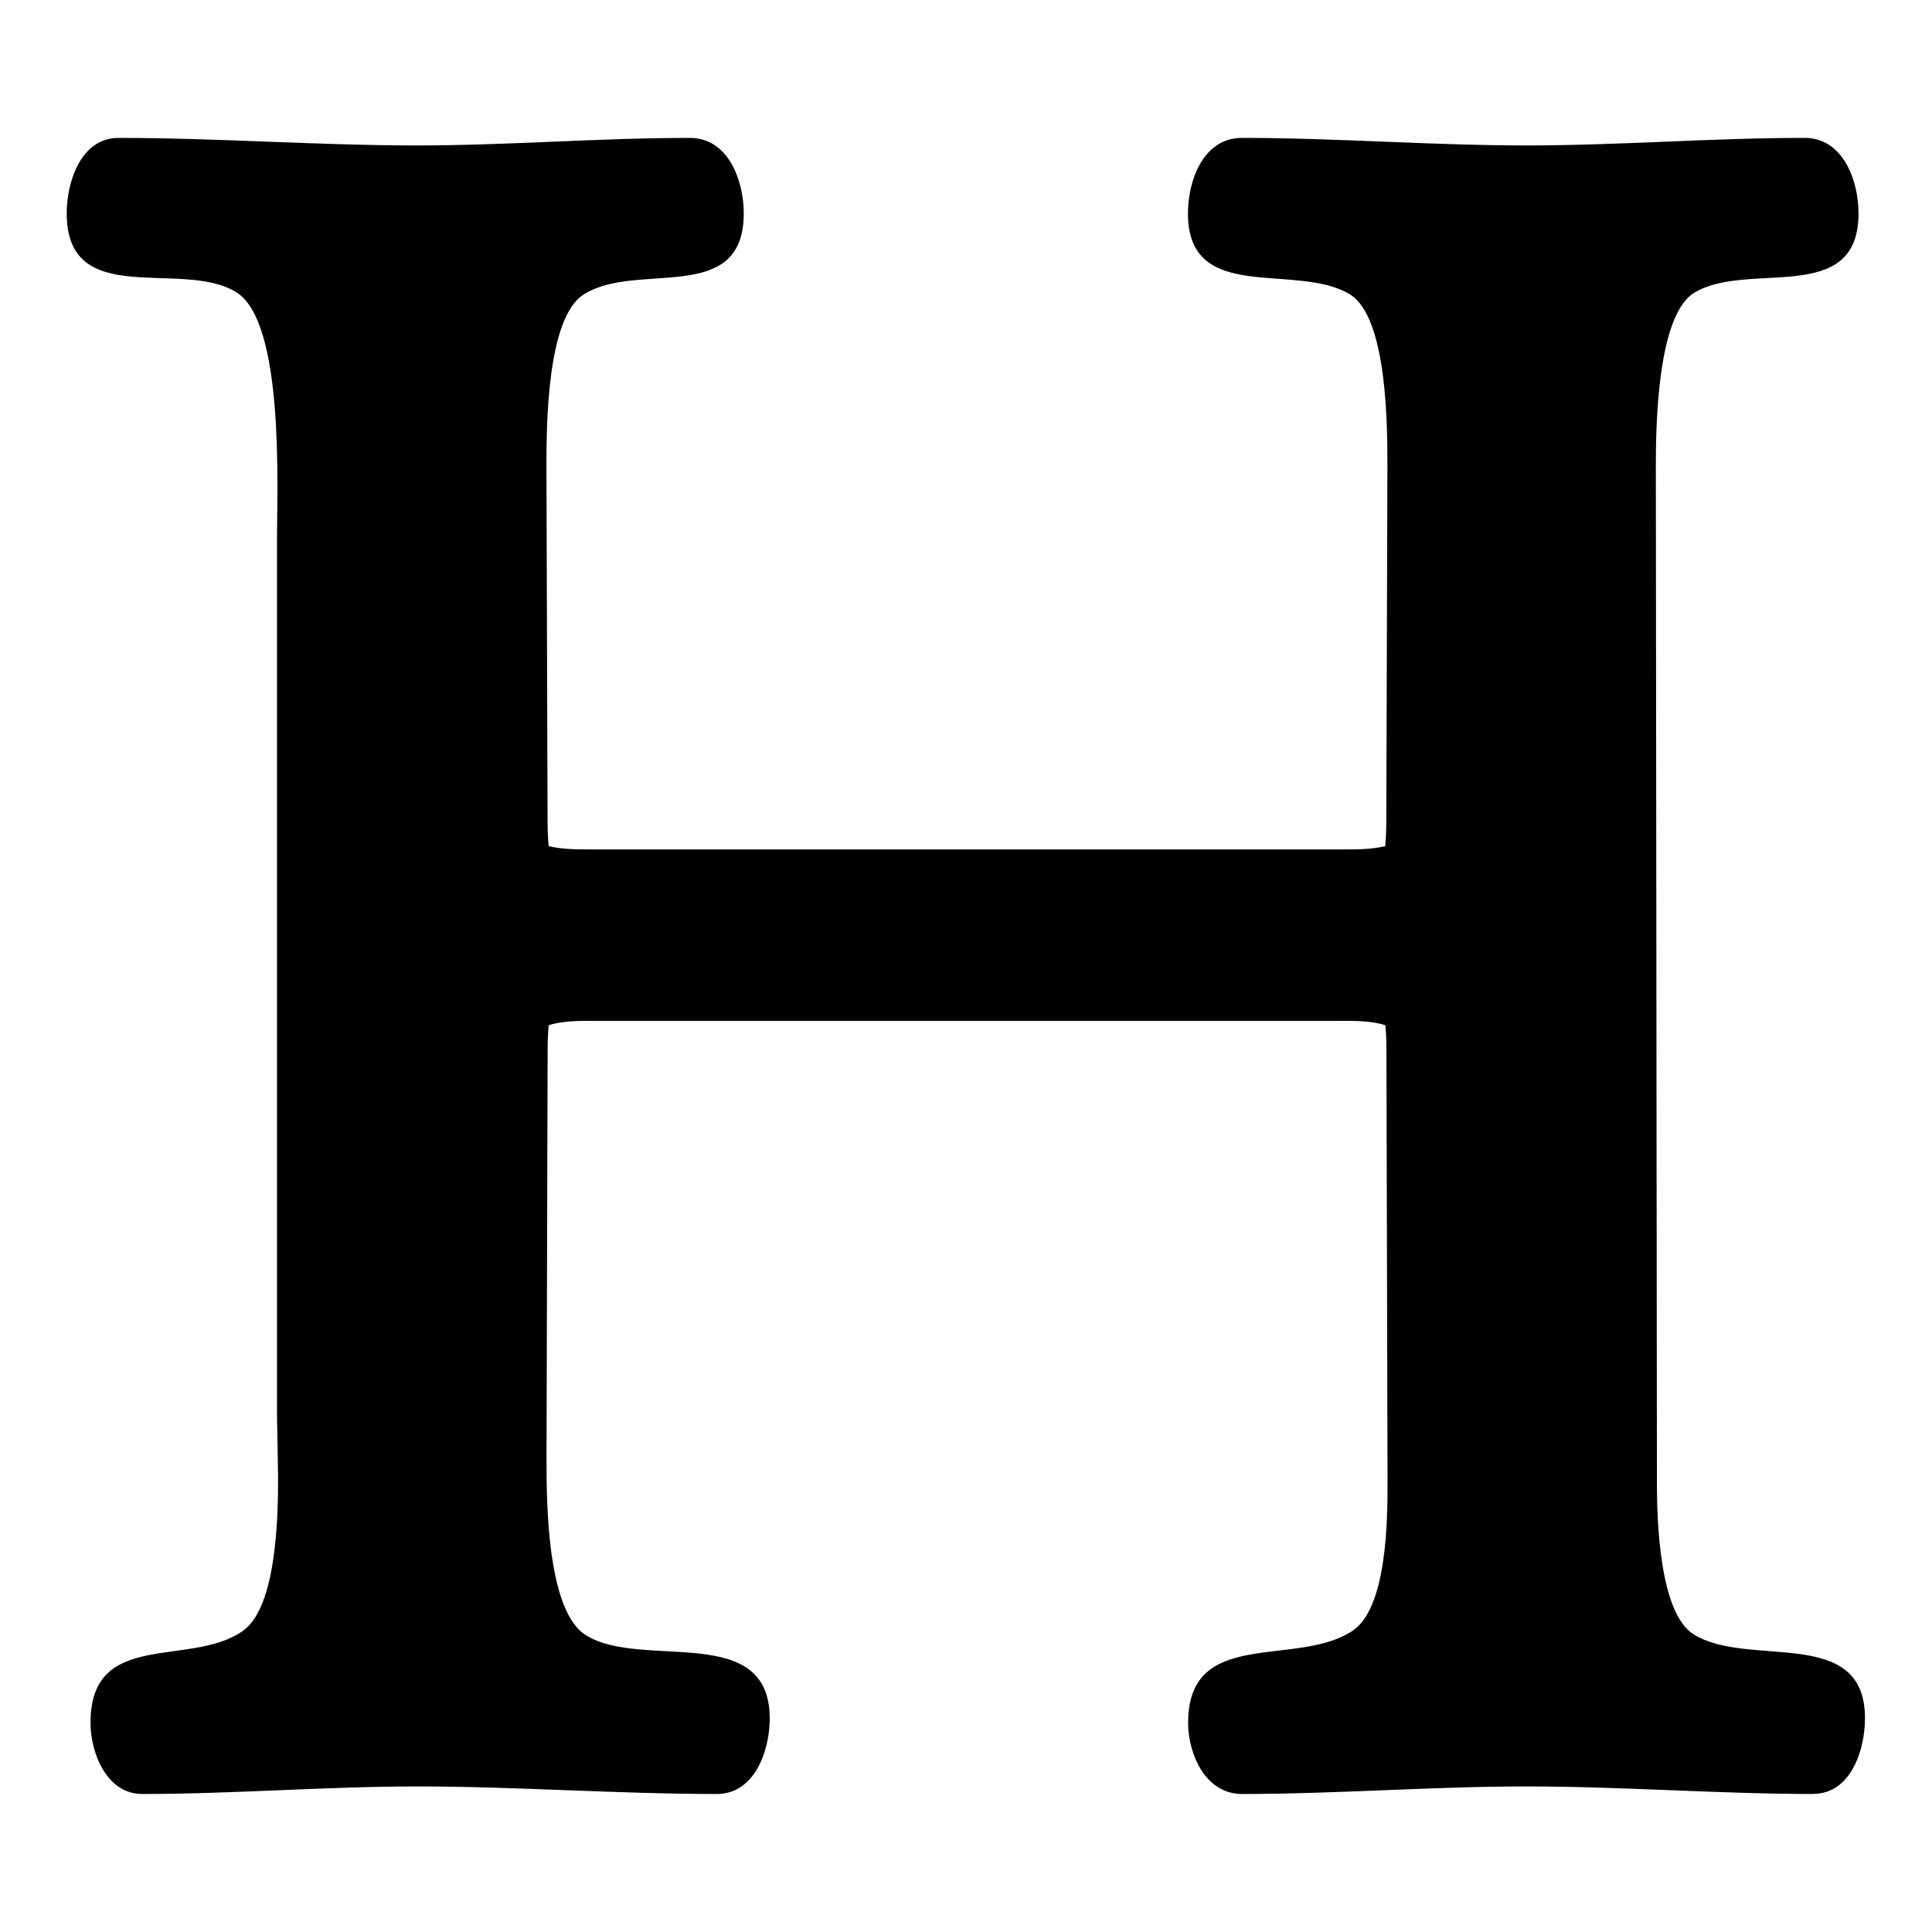
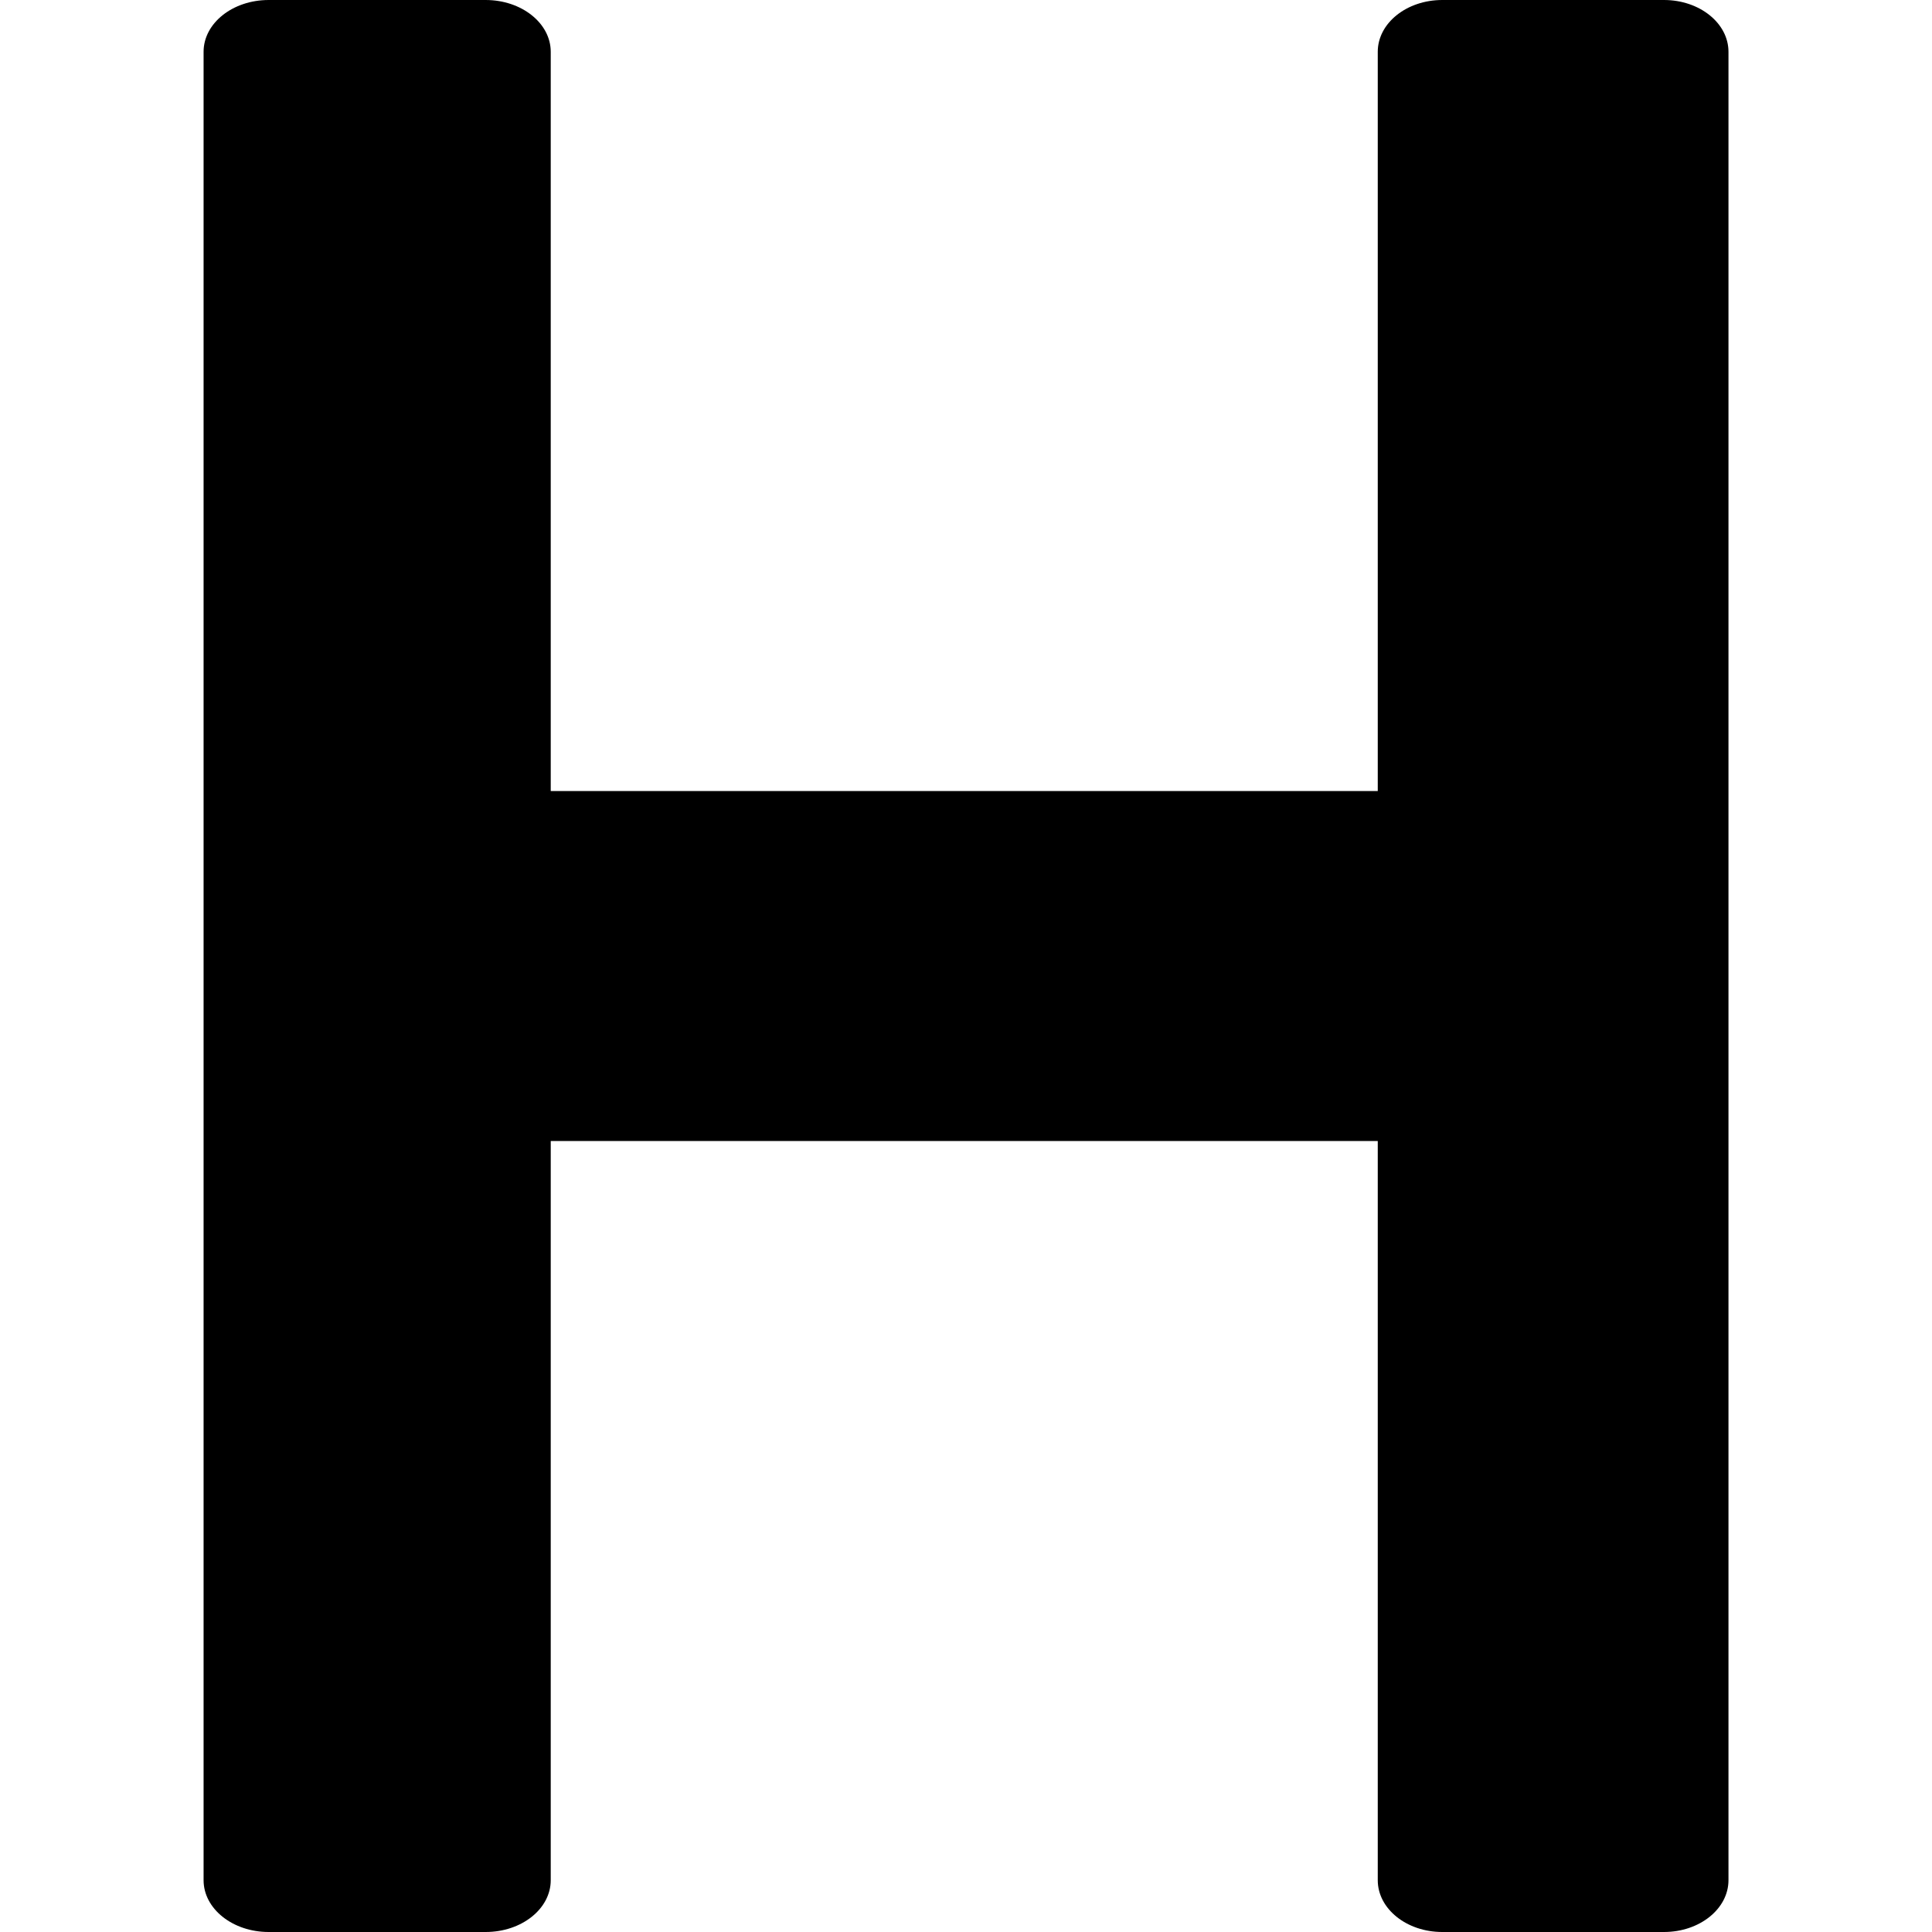
<svg xmlns="http://www.w3.org/2000/svg" width="32" height="32" viewBox="0 0 32 32">
-   <path d="M30.036 29.714c-1.571 0-3.161-0.125-4.75-0.125-1.571 0-3.143 0.125-4.714 0.125-0.607 0-0.893-0.661-0.893-1.179 0-1.589 1.786-0.911 2.714-1.518 0.589-0.375 0.589-1.875 0.589-2.5l-0.018-6.982c0-0.196 0-0.375-0.018-0.554-0.286-0.089-0.607-0.071-0.893-0.071h-12.054c-0.304 0-0.625-0.018-0.911 0.071-0.018 0.179-0.018 0.357-0.018 0.554l-0.018 6.625c0 0.679 0 2.536 0.661 2.929 0.929 0.571 3.036-0.232 3.036 1.375 0 0.536-0.25 1.25-0.875 1.25-1.661 0-3.321-0.125-4.964-0.125-1.518 0-3.036 0.125-4.554 0.125-0.589 0-0.857-0.679-0.857-1.179 0-1.554 1.643-0.911 2.518-1.518 0.571-0.393 0.589-1.929 0.589-2.554l-0.018-1.018v-14.518c0-0.857 0.125-3.607-0.679-4.089-0.893-0.554-2.804 0.304-2.804-1.304 0-0.518 0.232-1.25 0.857-1.25 1.643 0 3.304 0.125 4.946 0.125 1.5 0 3.018-0.125 4.518-0.125 0.643 0 0.893 0.714 0.893 1.25 0 1.536-1.768 0.786-2.643 1.339-0.625 0.375-0.625 2.214-0.625 2.857l0.018 5.714c0 0.196 0 0.375 0.018 0.571 0.232 0.054 0.464 0.054 0.696 0.054h12.482c0.214 0 0.446 0 0.679-0.054 0.018-0.196 0.018-0.375 0.018-0.571l0.018-5.714c0-0.661 0-2.482-0.625-2.857-0.893-0.536-2.679 0.179-2.679-1.339 0-0.536 0.25-1.25 0.893-1.25 1.571 0 3.143 0.125 4.714 0.125 1.536 0 3.071-0.125 4.607-0.125 0.643 0 0.893 0.714 0.893 1.25 0 1.554-1.839 0.768-2.732 1.321-0.607 0.393-0.625 2.232-0.625 2.875l0.018 16.839c0 0.589 0.036 2.143 0.607 2.5 0.911 0.571 2.839-0.161 2.839 1.393 0 0.518-0.232 1.25-0.857 1.25z" />
+   <path d="M4.45 0h3.594c0.595 0 1.078 0.384 1.078 0.858v30.284c0 0.474-0.482 0.858-1.078 0.858h-3.594c-0.595 0-1.078-0.384-1.078-0.858v-30.284c-0-0.474 0.482-0.858 1.078-0.858zM23.888 0h3.673c0.59 0 1.068 0.384 1.068 0.858v30.284c0 0.474-0.478 0.858-1.068 0.858h-3.673c-0.59 0-1.068-0.384-1.068-0.858v-30.284c0-0.474 0.478-0.858 1.068-0.858z" />
+   <path d="M25.069 14.167v3.667c0 0.589-0.384 1.065-0.858 1.065h-15.655c-0.474 0-0.858-0.477-0.858-1.065v-3.667c0-0.589 0.384-1.065 0.858-1.065h15.655c0.474 0 0.858 0.477 0.858 1.065z" />
</svg>
